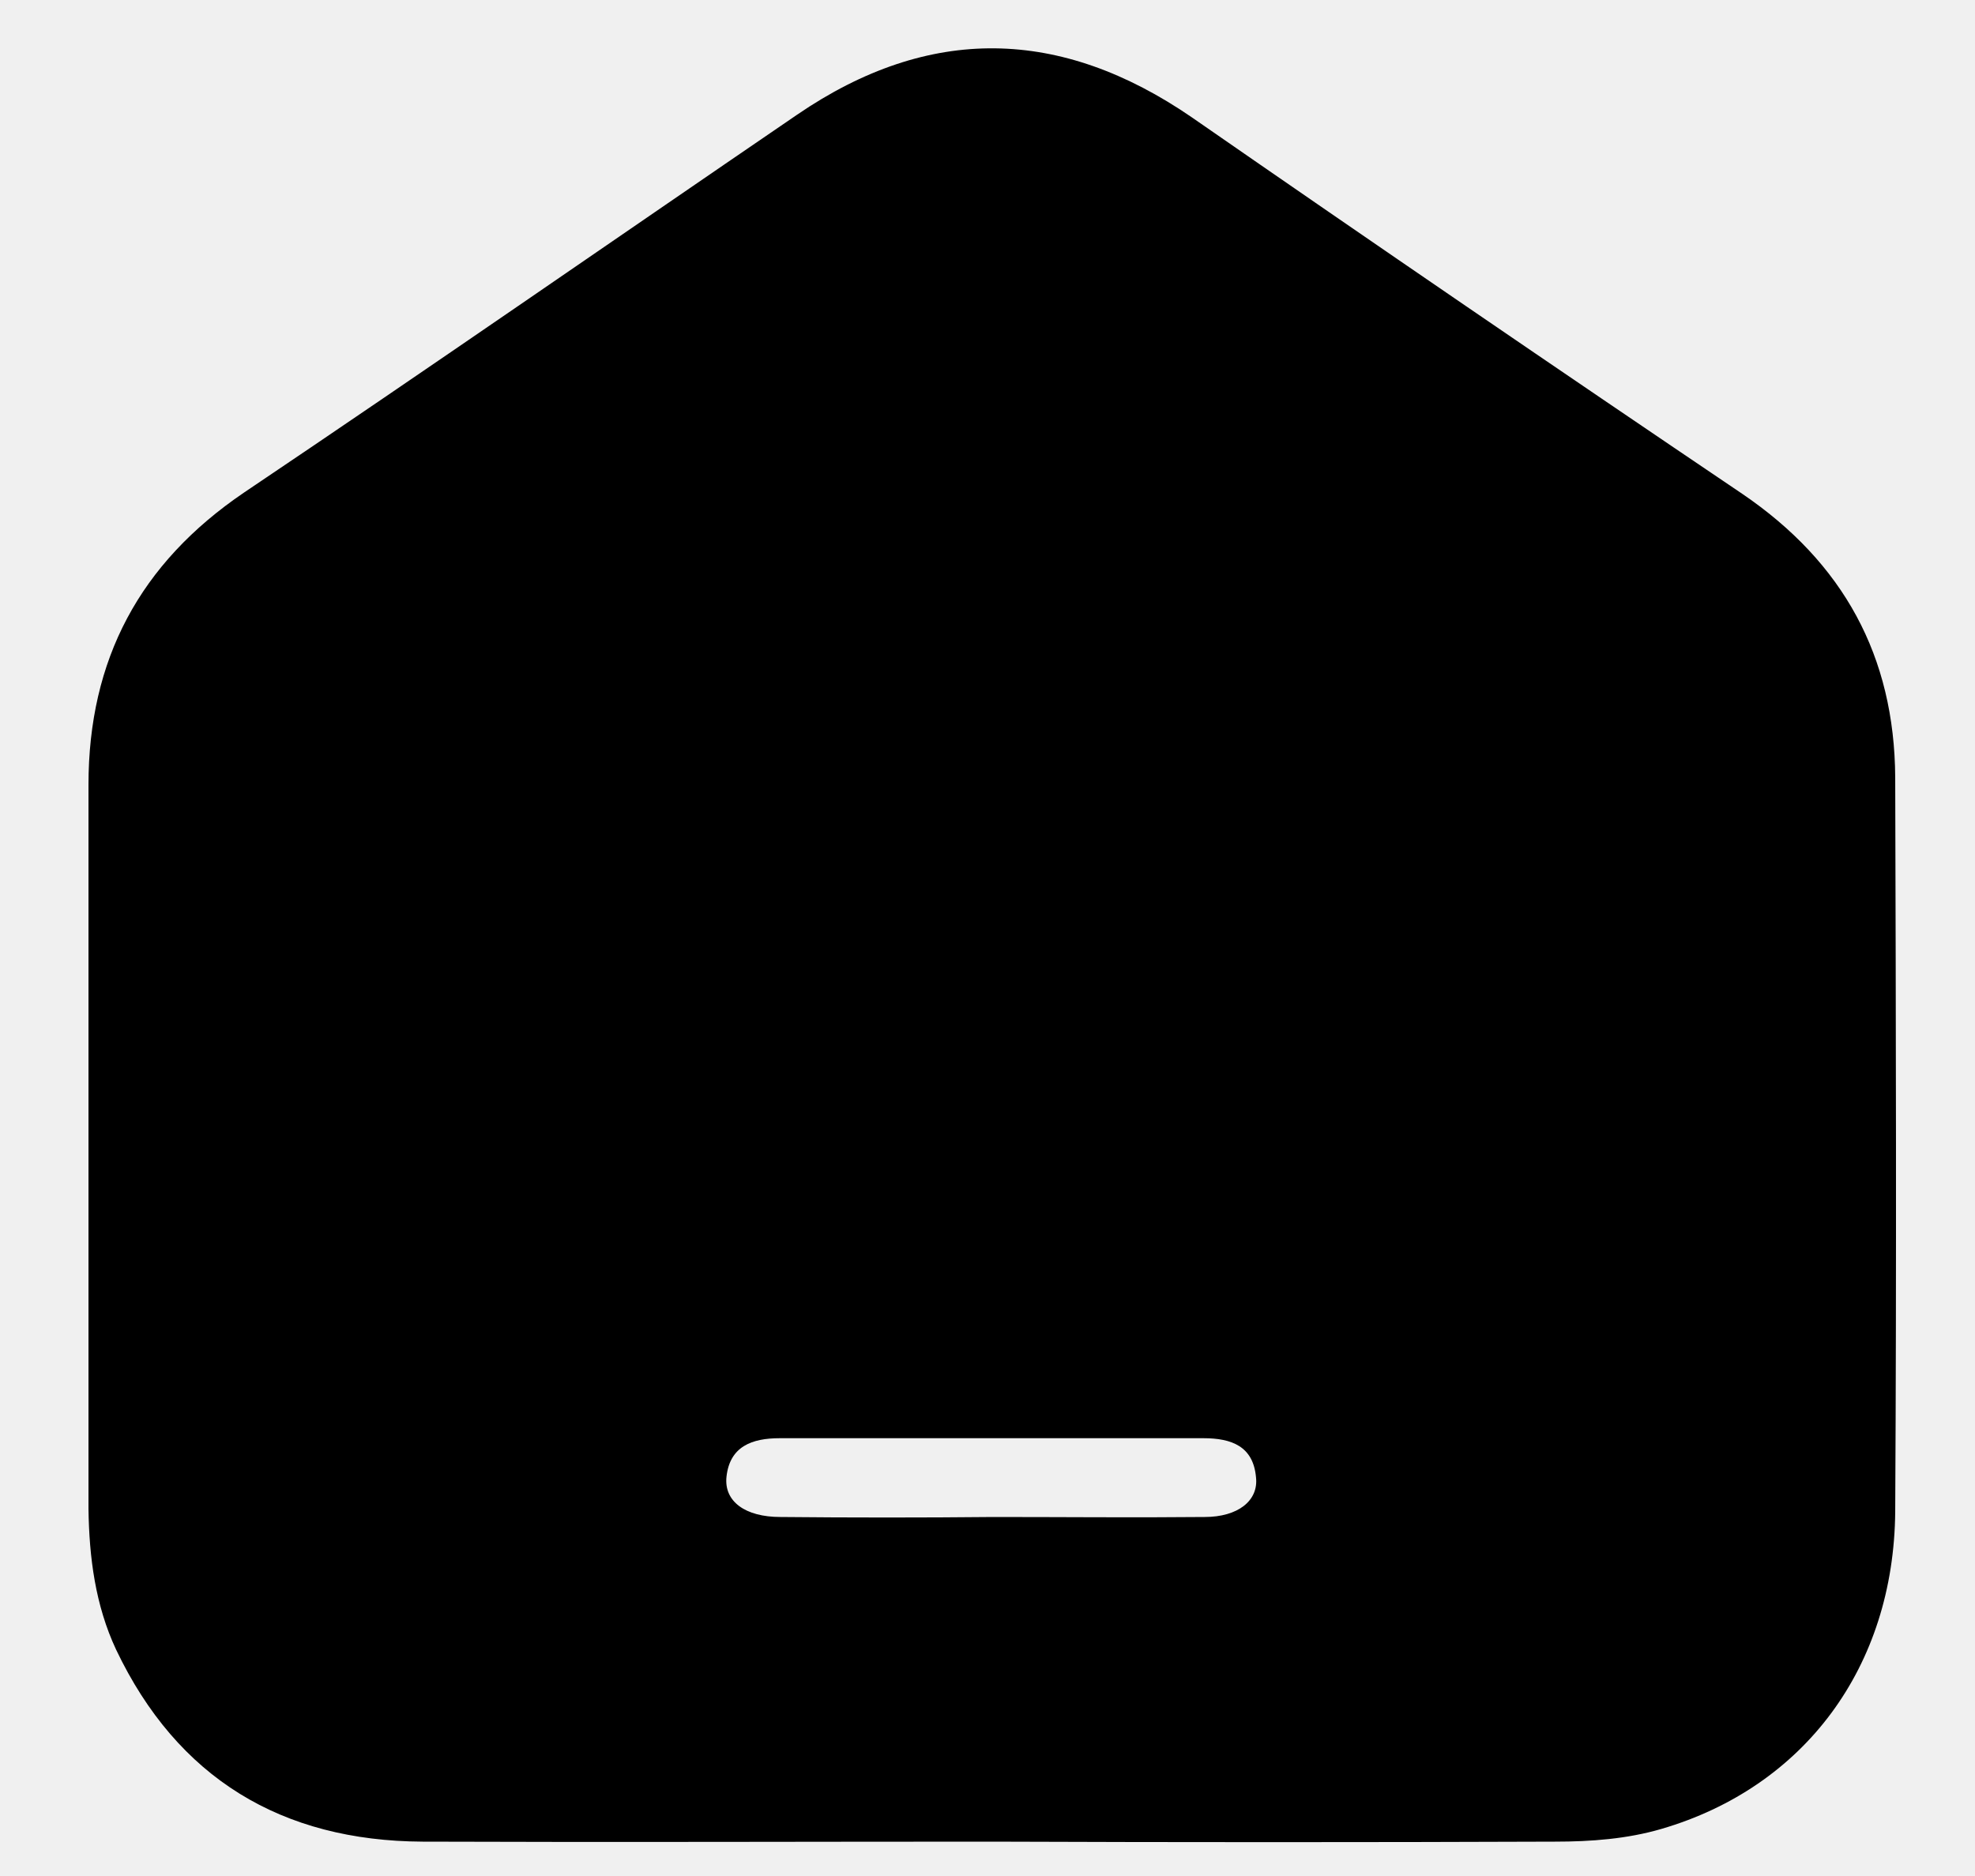
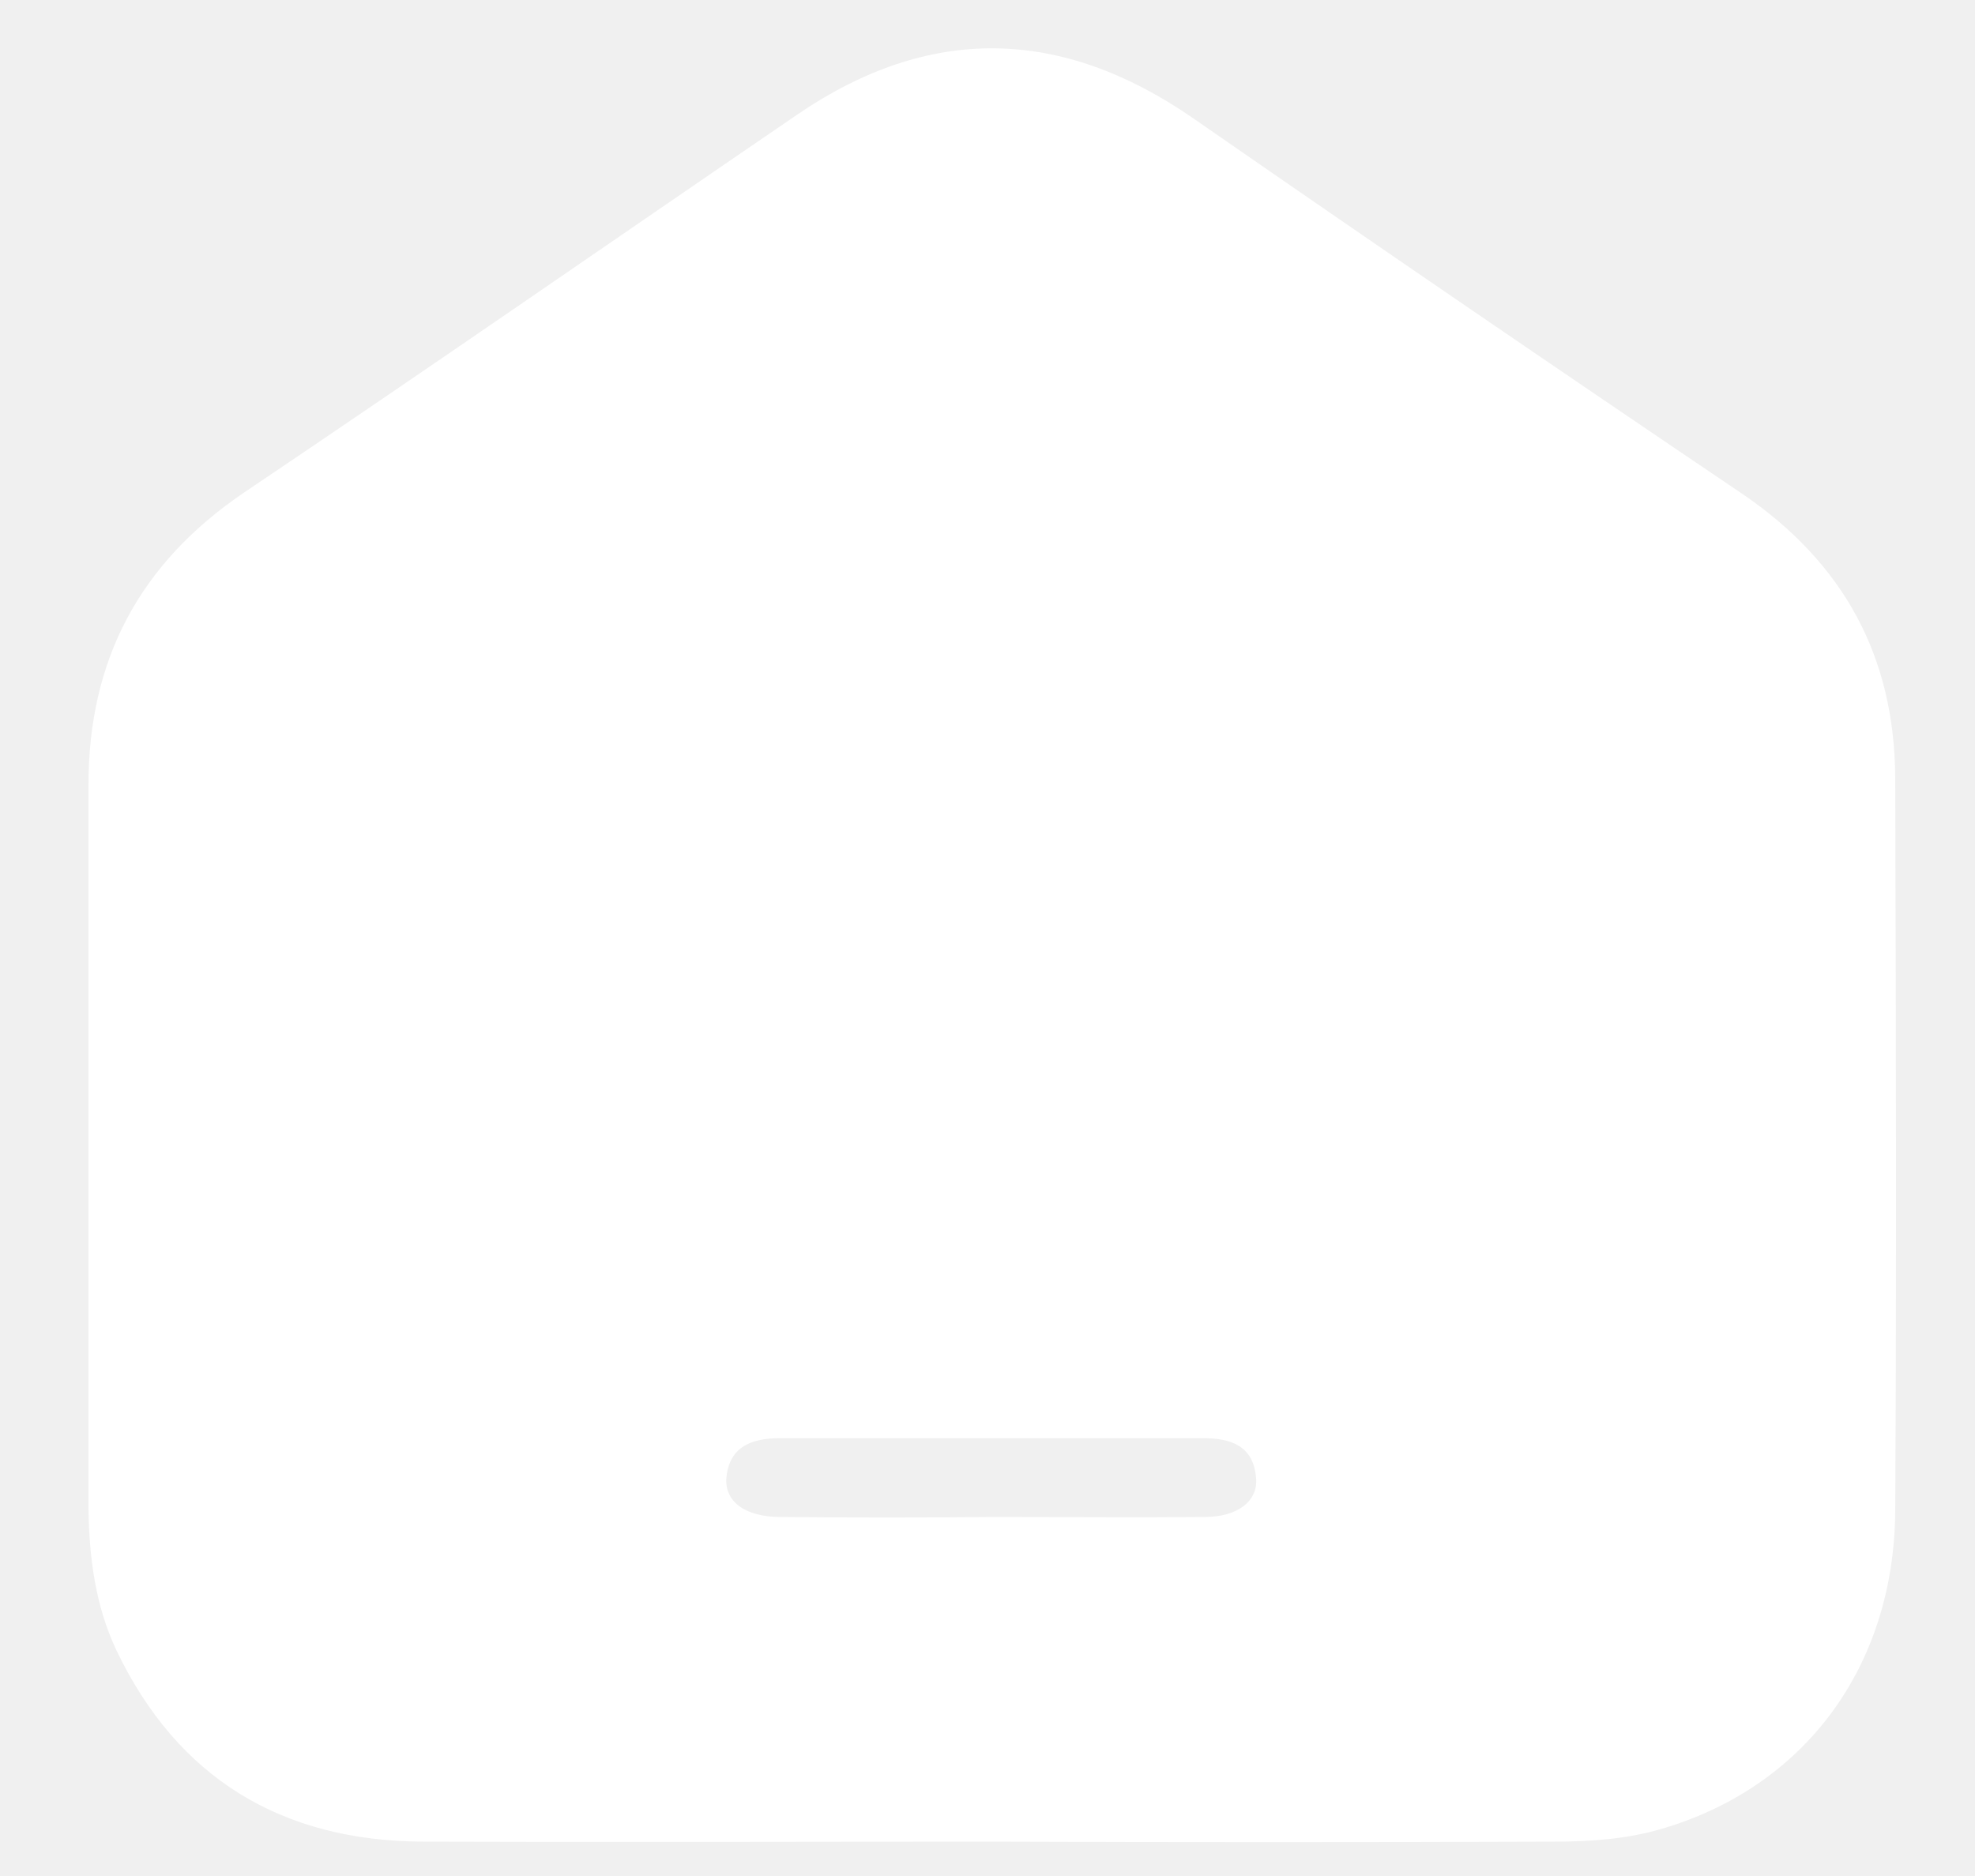
<svg xmlns="http://www.w3.org/2000/svg" width="20" height="19" viewBox="0 0 20 19" fill="none">
-   <path d="M10.044 18.652C8.121 18.652 6.204 18.659 4.28 18.652C2.854 18.645 1.797 18.011 1.176 16.708C0.965 16.258 0.903 15.773 0.896 15.282C0.896 12.833 0.896 10.391 0.896 7.949C0.896 6.68 1.415 5.705 2.472 4.988C4.348 3.726 6.204 2.437 8.073 1.161C9.41 0.247 10.74 0.275 12.07 1.189C13.919 2.471 15.775 3.74 17.644 5.002C18.667 5.698 19.185 6.646 19.192 7.874C19.199 10.35 19.206 12.833 19.192 15.309C19.179 16.885 18.271 18.1 16.825 18.523C16.477 18.625 16.109 18.652 15.747 18.652C13.844 18.659 11.941 18.659 10.044 18.652ZM10.058 15.364C10.774 15.364 11.491 15.371 12.2 15.364C12.534 15.364 12.746 15.2 12.719 14.962C12.691 14.648 12.473 14.566 12.186 14.566C10.754 14.566 9.328 14.566 7.896 14.566C7.616 14.566 7.391 14.648 7.357 14.955C7.329 15.207 7.548 15.364 7.902 15.364C8.625 15.371 9.342 15.371 10.058 15.364Z" fill="black" />
+   <path d="M10.044 18.652C8.121 18.652 6.204 18.659 4.28 18.652C2.854 18.645 1.797 18.011 1.176 16.708C0.965 16.258 0.903 15.773 0.896 15.282C0.896 12.833 0.896 10.391 0.896 7.949C0.896 6.68 1.415 5.705 2.472 4.988C4.348 3.726 6.204 2.437 8.073 1.161C9.41 0.247 10.74 0.275 12.07 1.189C13.919 2.471 15.775 3.74 17.644 5.002C18.667 5.698 19.185 6.646 19.192 7.874C19.199 10.35 19.206 12.833 19.192 15.309C19.179 16.885 18.271 18.1 16.825 18.523C16.477 18.625 16.109 18.652 15.747 18.652C13.844 18.659 11.941 18.659 10.044 18.652ZM10.058 15.364C10.774 15.364 11.491 15.371 12.2 15.364C12.534 15.364 12.746 15.2 12.719 14.962C12.691 14.648 12.473 14.566 12.186 14.566C10.754 14.566 9.328 14.566 7.896 14.566C7.616 14.566 7.391 14.648 7.357 14.955C7.329 15.207 7.548 15.364 7.902 15.364C8.625 15.371 9.342 15.371 10.058 15.364Z" fill="white" />
</svg>
